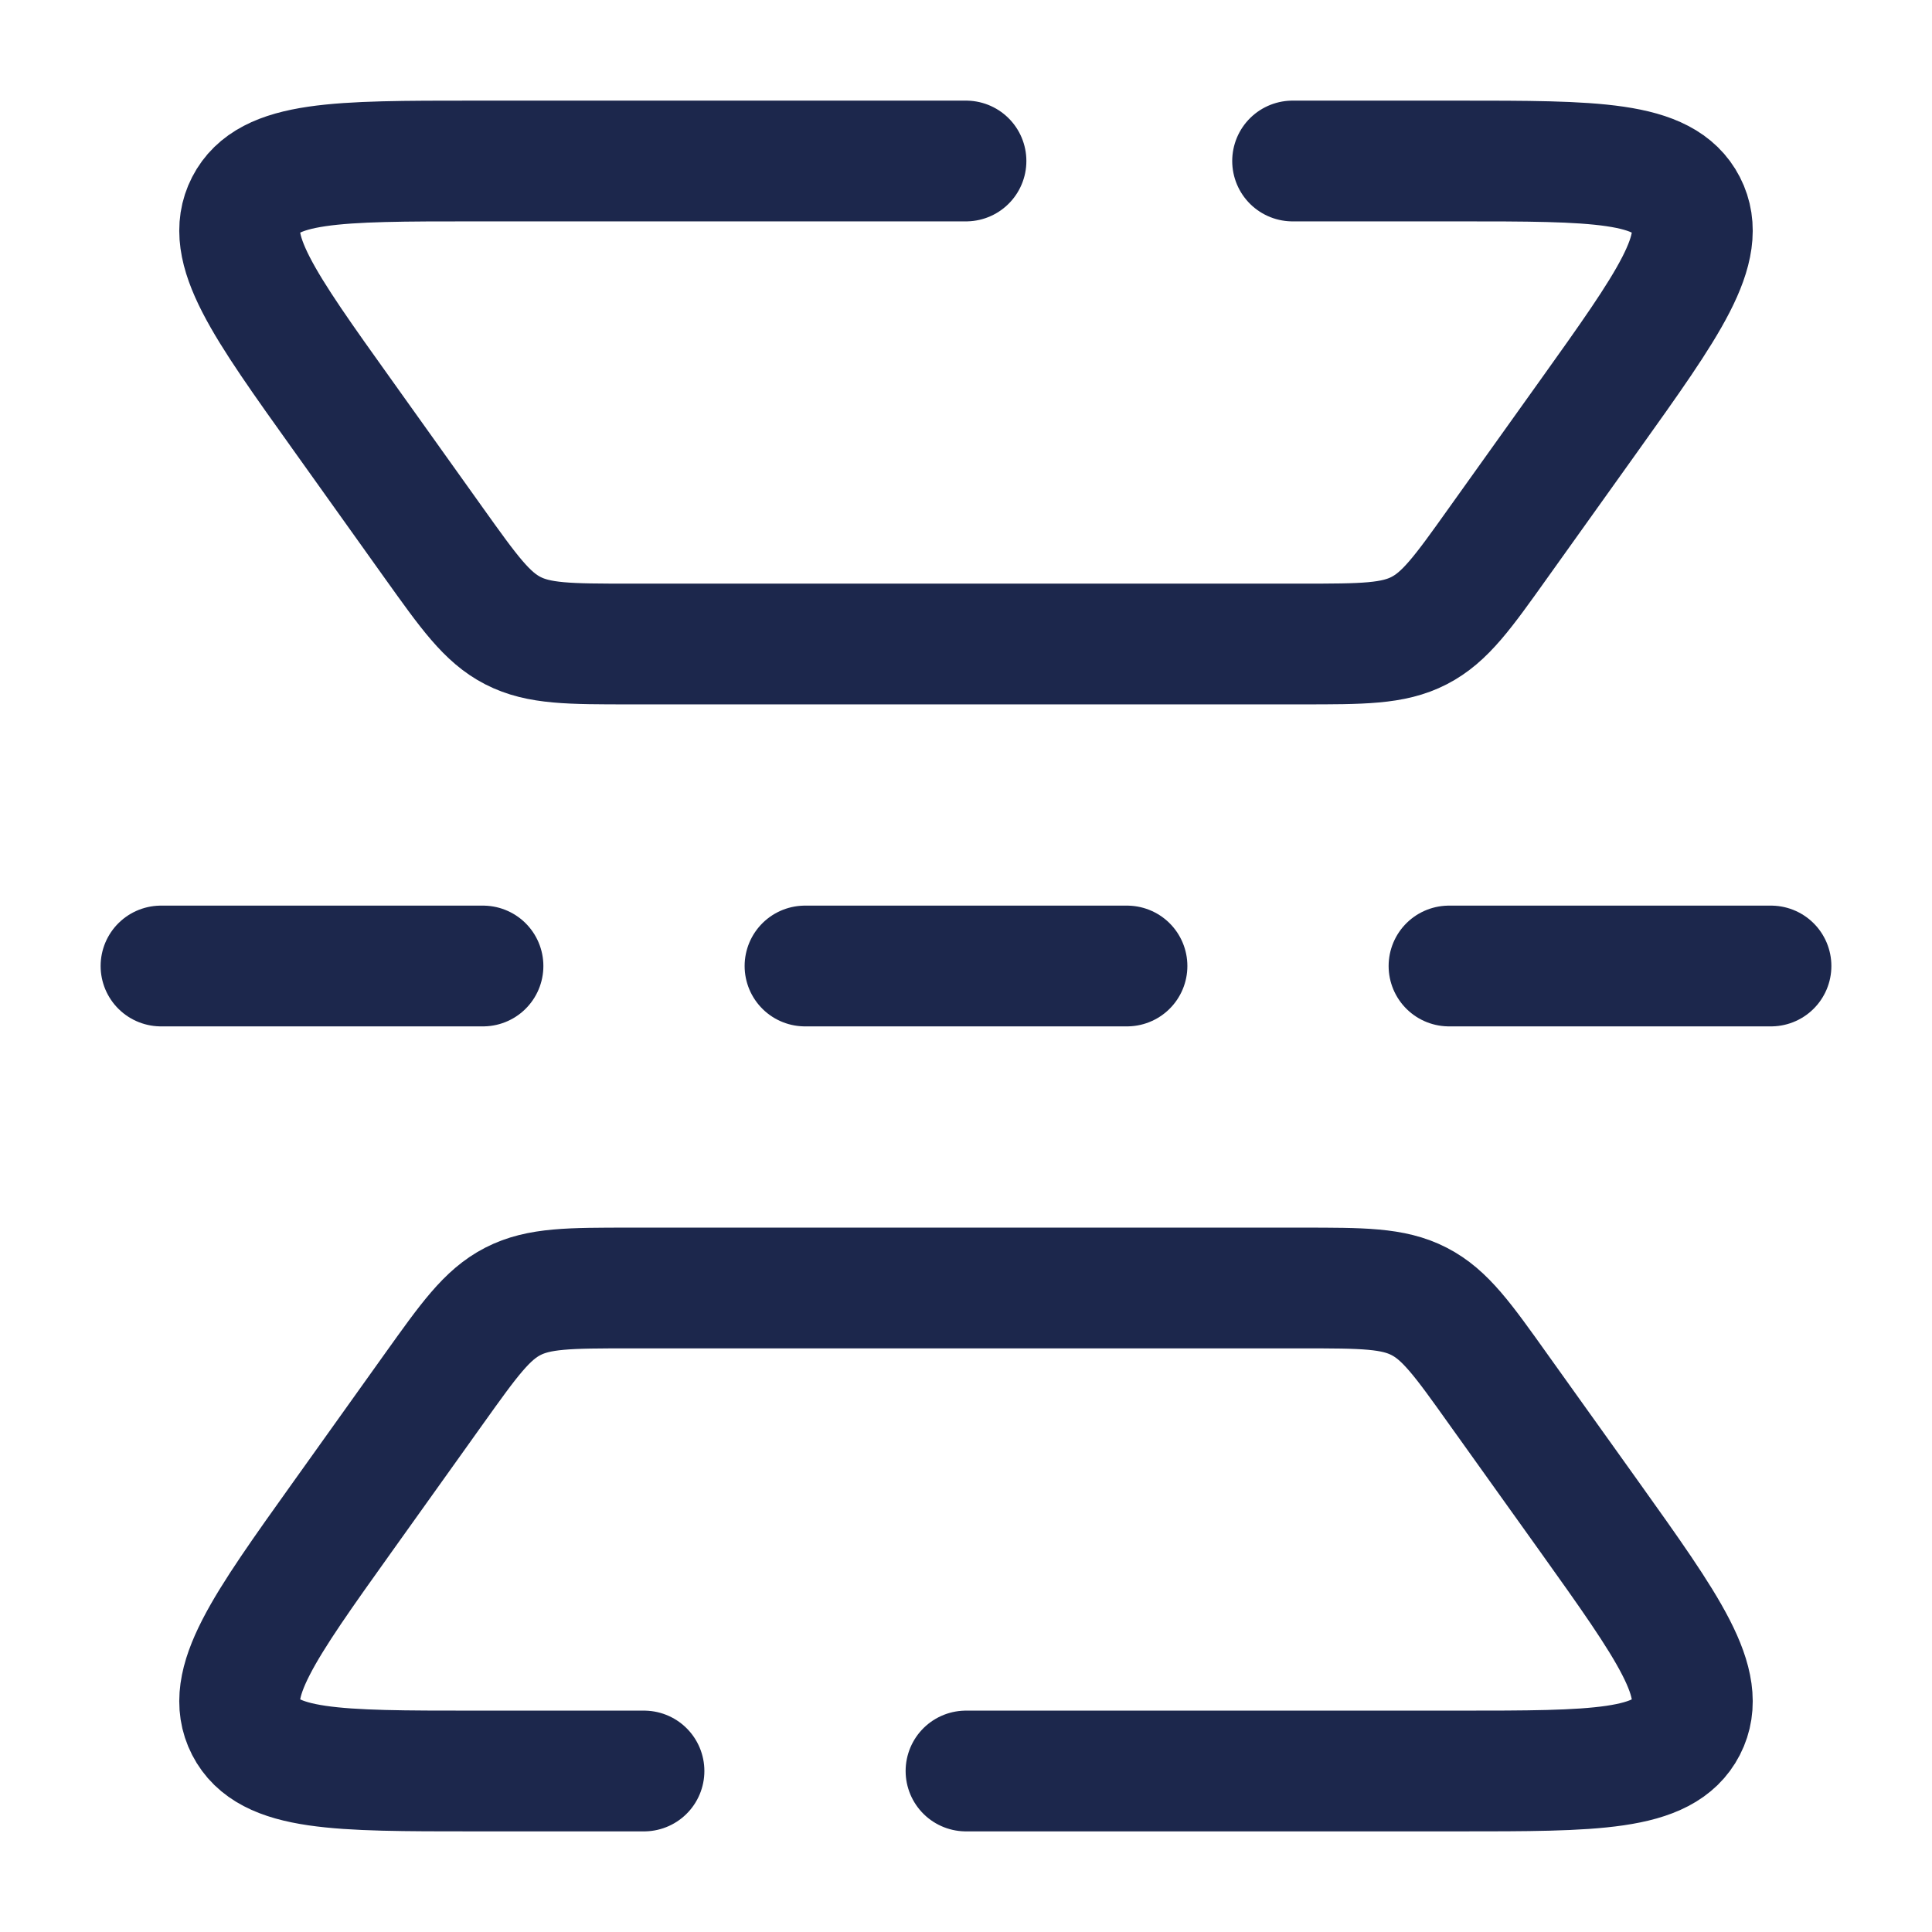
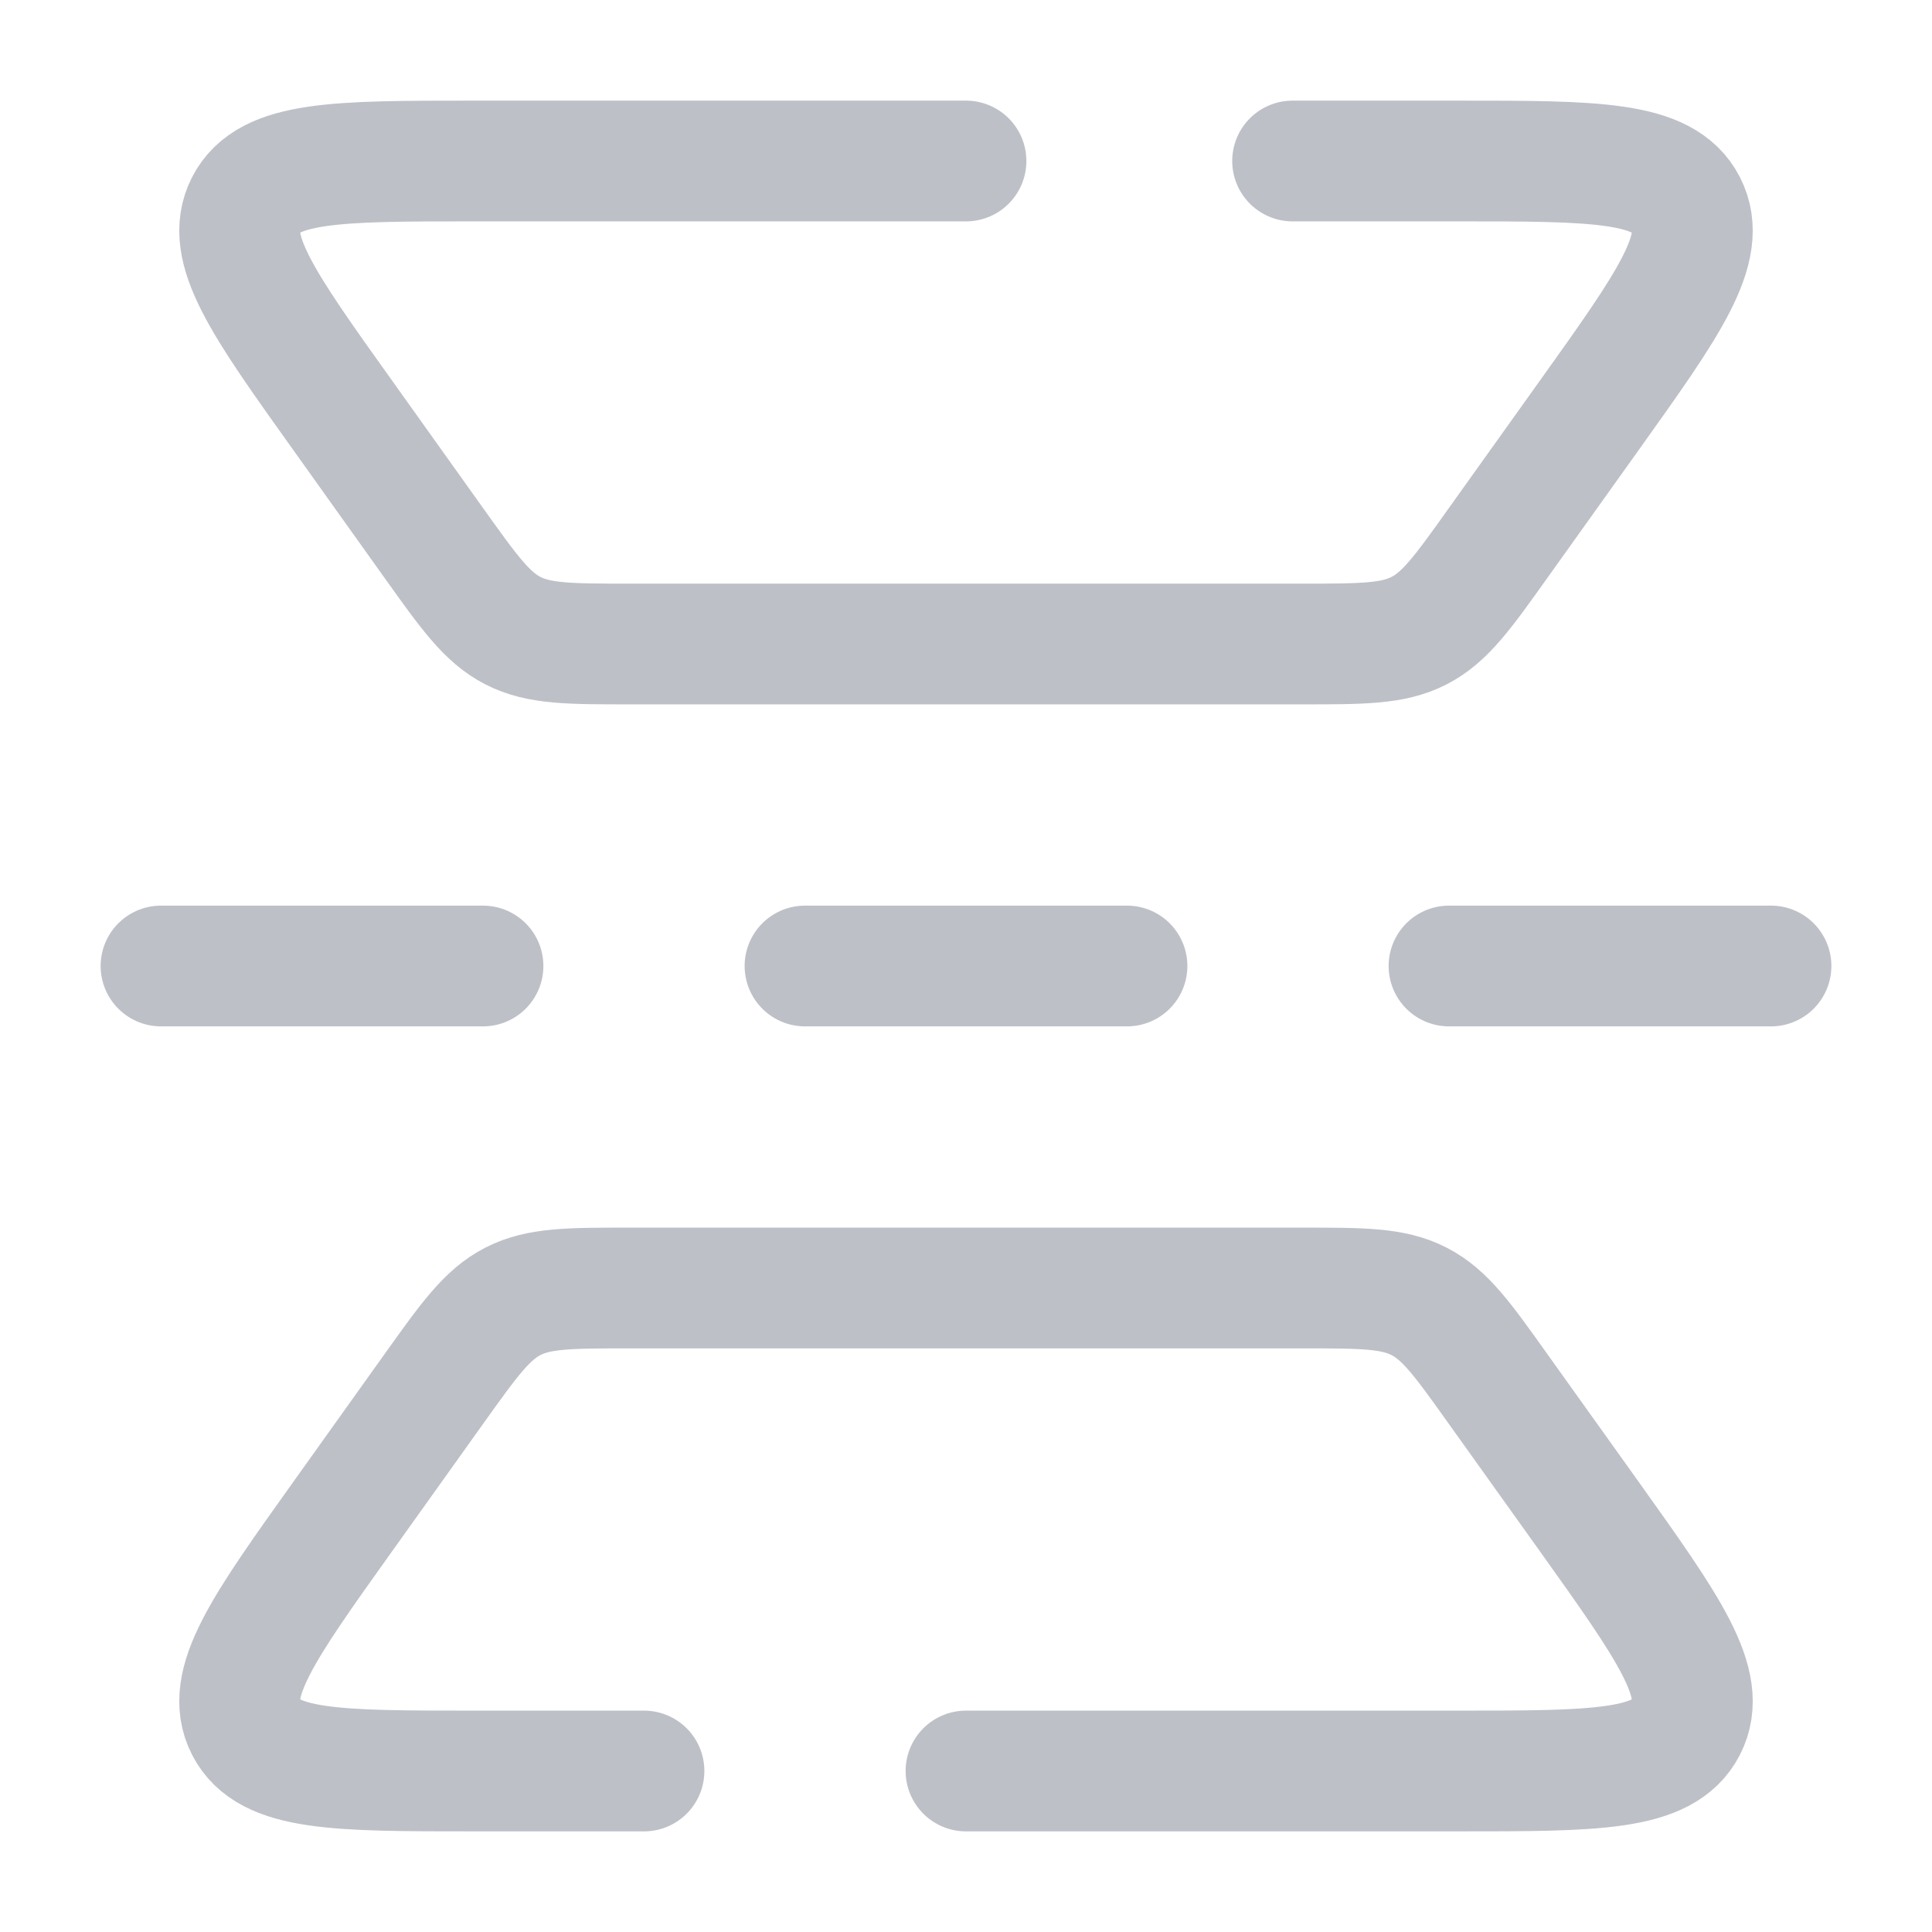
- <svg xmlns="http://www.w3.org/2000/svg" width="800px" height="800px" viewBox="0 0 24 24" fill="none">
-   <path d="M8 22H5.886C4.184 22 3.333 22 3.054 21.458C2.775 20.915 3.269 20.223 4.259 18.837L5.388 17.256C5.828 16.64 6.048 16.332 6.371 16.166C6.694 16 7.073 16 7.829 16L16.17 16C16.927 16 17.305 16 17.628 16.166C17.952 16.332 18.172 16.64 18.611 17.256L19.741 18.837C20.73 20.223 21.225 20.915 20.946 21.458C20.667 22 19.816 22 18.113 22H12" stroke="#1C274C" stroke-width="1.5" stroke-linecap="round" />
-   <path d="M12 2L5.886 2C4.184 2 3.333 2 3.054 2.542C2.775 3.085 3.269 3.777 4.259 5.162L5.388 6.744C5.828 7.36 6.048 7.668 6.371 7.834C6.694 8 7.073 8 7.829 8L16.17 8C16.927 8 17.305 8 17.628 7.834C17.952 7.668 18.172 7.36 18.611 6.744L19.741 5.162C20.73 3.777 21.225 3.085 20.946 2.542C20.667 2 19.816 2 18.113 2L16.057 2" stroke="#1C274C" stroke-width="1.5" stroke-linecap="round" />
-   <path d="M14 12L10 12M6 12L2 12M22 12L18 12" stroke="#1C274C" stroke-width="1.5" stroke-linecap="round" />
+ <svg xmlns="http://www.w3.org/2000/svg" width="16px" height="16px" viewBox="0 0 24 24" fill="none">
+   <path d="M8 22H5.886C4.184 22 3.333 22 3.054 21.458C2.775 20.915 3.269 20.223 4.259 18.837L5.388 17.256C5.828 16.64 6.048 16.332 6.371 16.166C6.694 16 7.073 16 7.829 16L16.17 16C16.927 16 17.305 16 17.628 16.166C17.952 16.332 18.172 16.64 18.611 17.256L19.741 18.837C20.73 20.223 21.225 20.915 20.946 21.458C20.667 22 19.816 22 18.113 22H12" stroke="#bec0c8" stroke-width="1.5" stroke-linecap="round" />
+   <path d="M12 2L5.886 2C4.184 2 3.333 2 3.054 2.542C2.775 3.085 3.269 3.777 4.259 5.162L5.388 6.744C5.828 7.36 6.048 7.668 6.371 7.834C6.694 8 7.073 8 7.829 8L16.17 8C16.927 8 17.305 8 17.628 7.834C17.952 7.668 18.172 7.36 18.611 6.744L19.741 5.162C20.73 3.777 21.225 3.085 20.946 2.542C20.667 2 19.816 2 18.113 2L16.057 2" stroke="#bec0c8" stroke-width="1.5" stroke-linecap="round" />
+   <path d="M14 12L10 12M6 12L2 12M22 12L18 12" stroke="#bec0c8" stroke-width="1.5" stroke-linecap="round" />
</svg>
